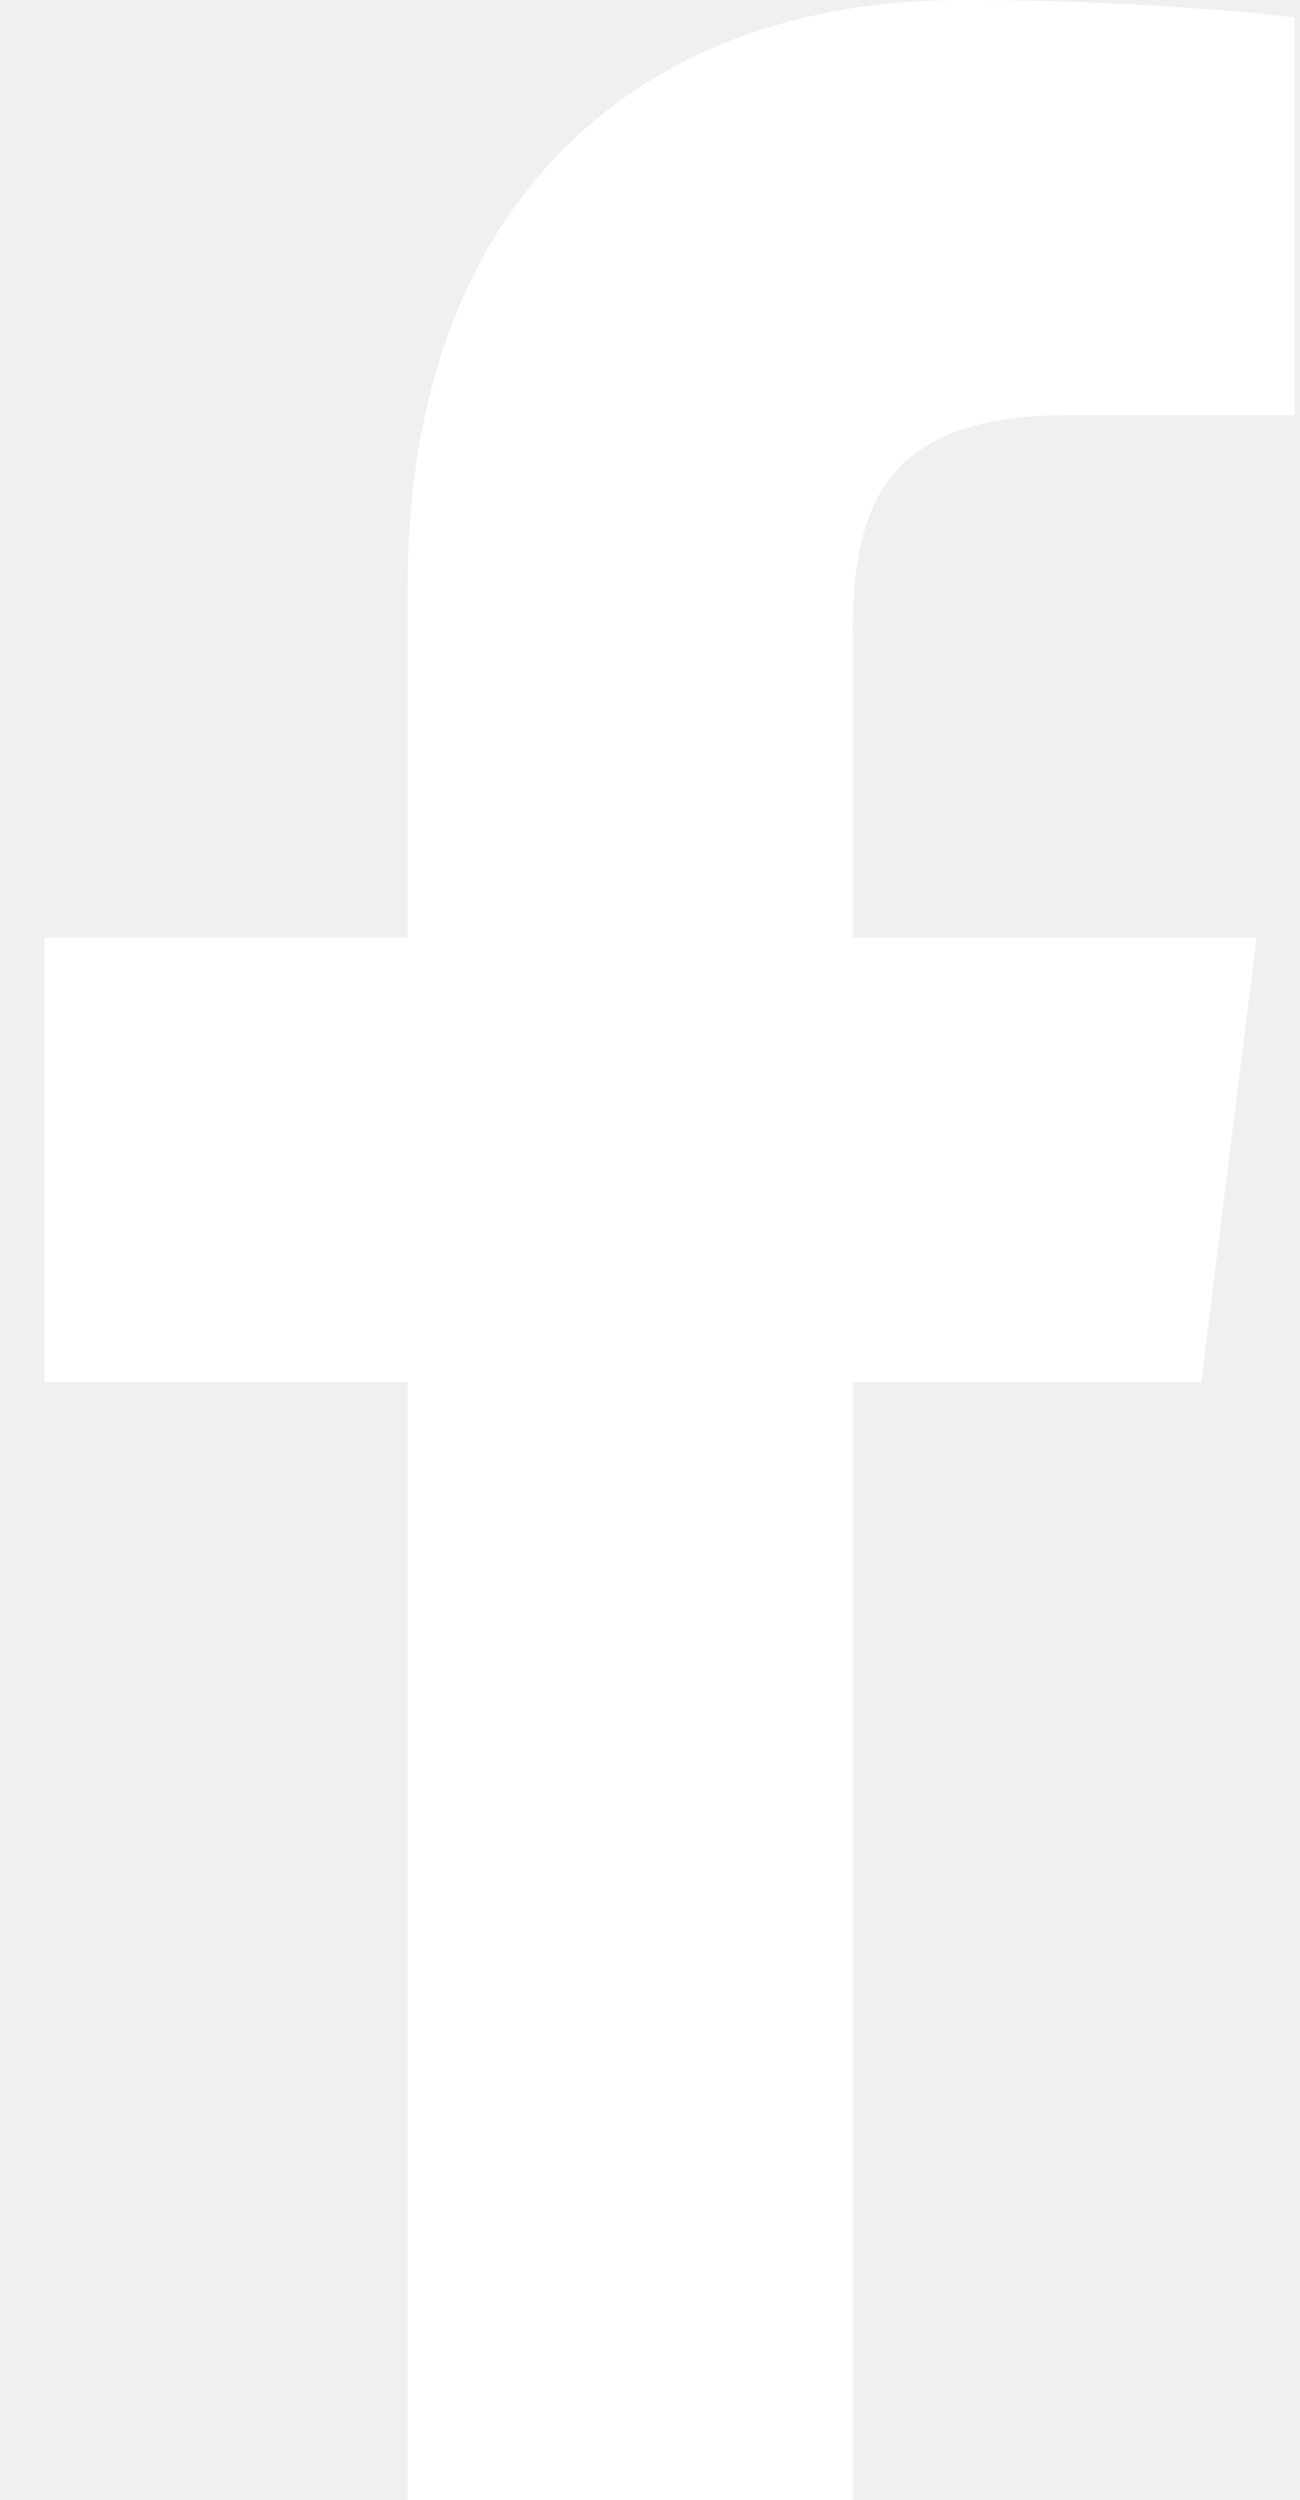
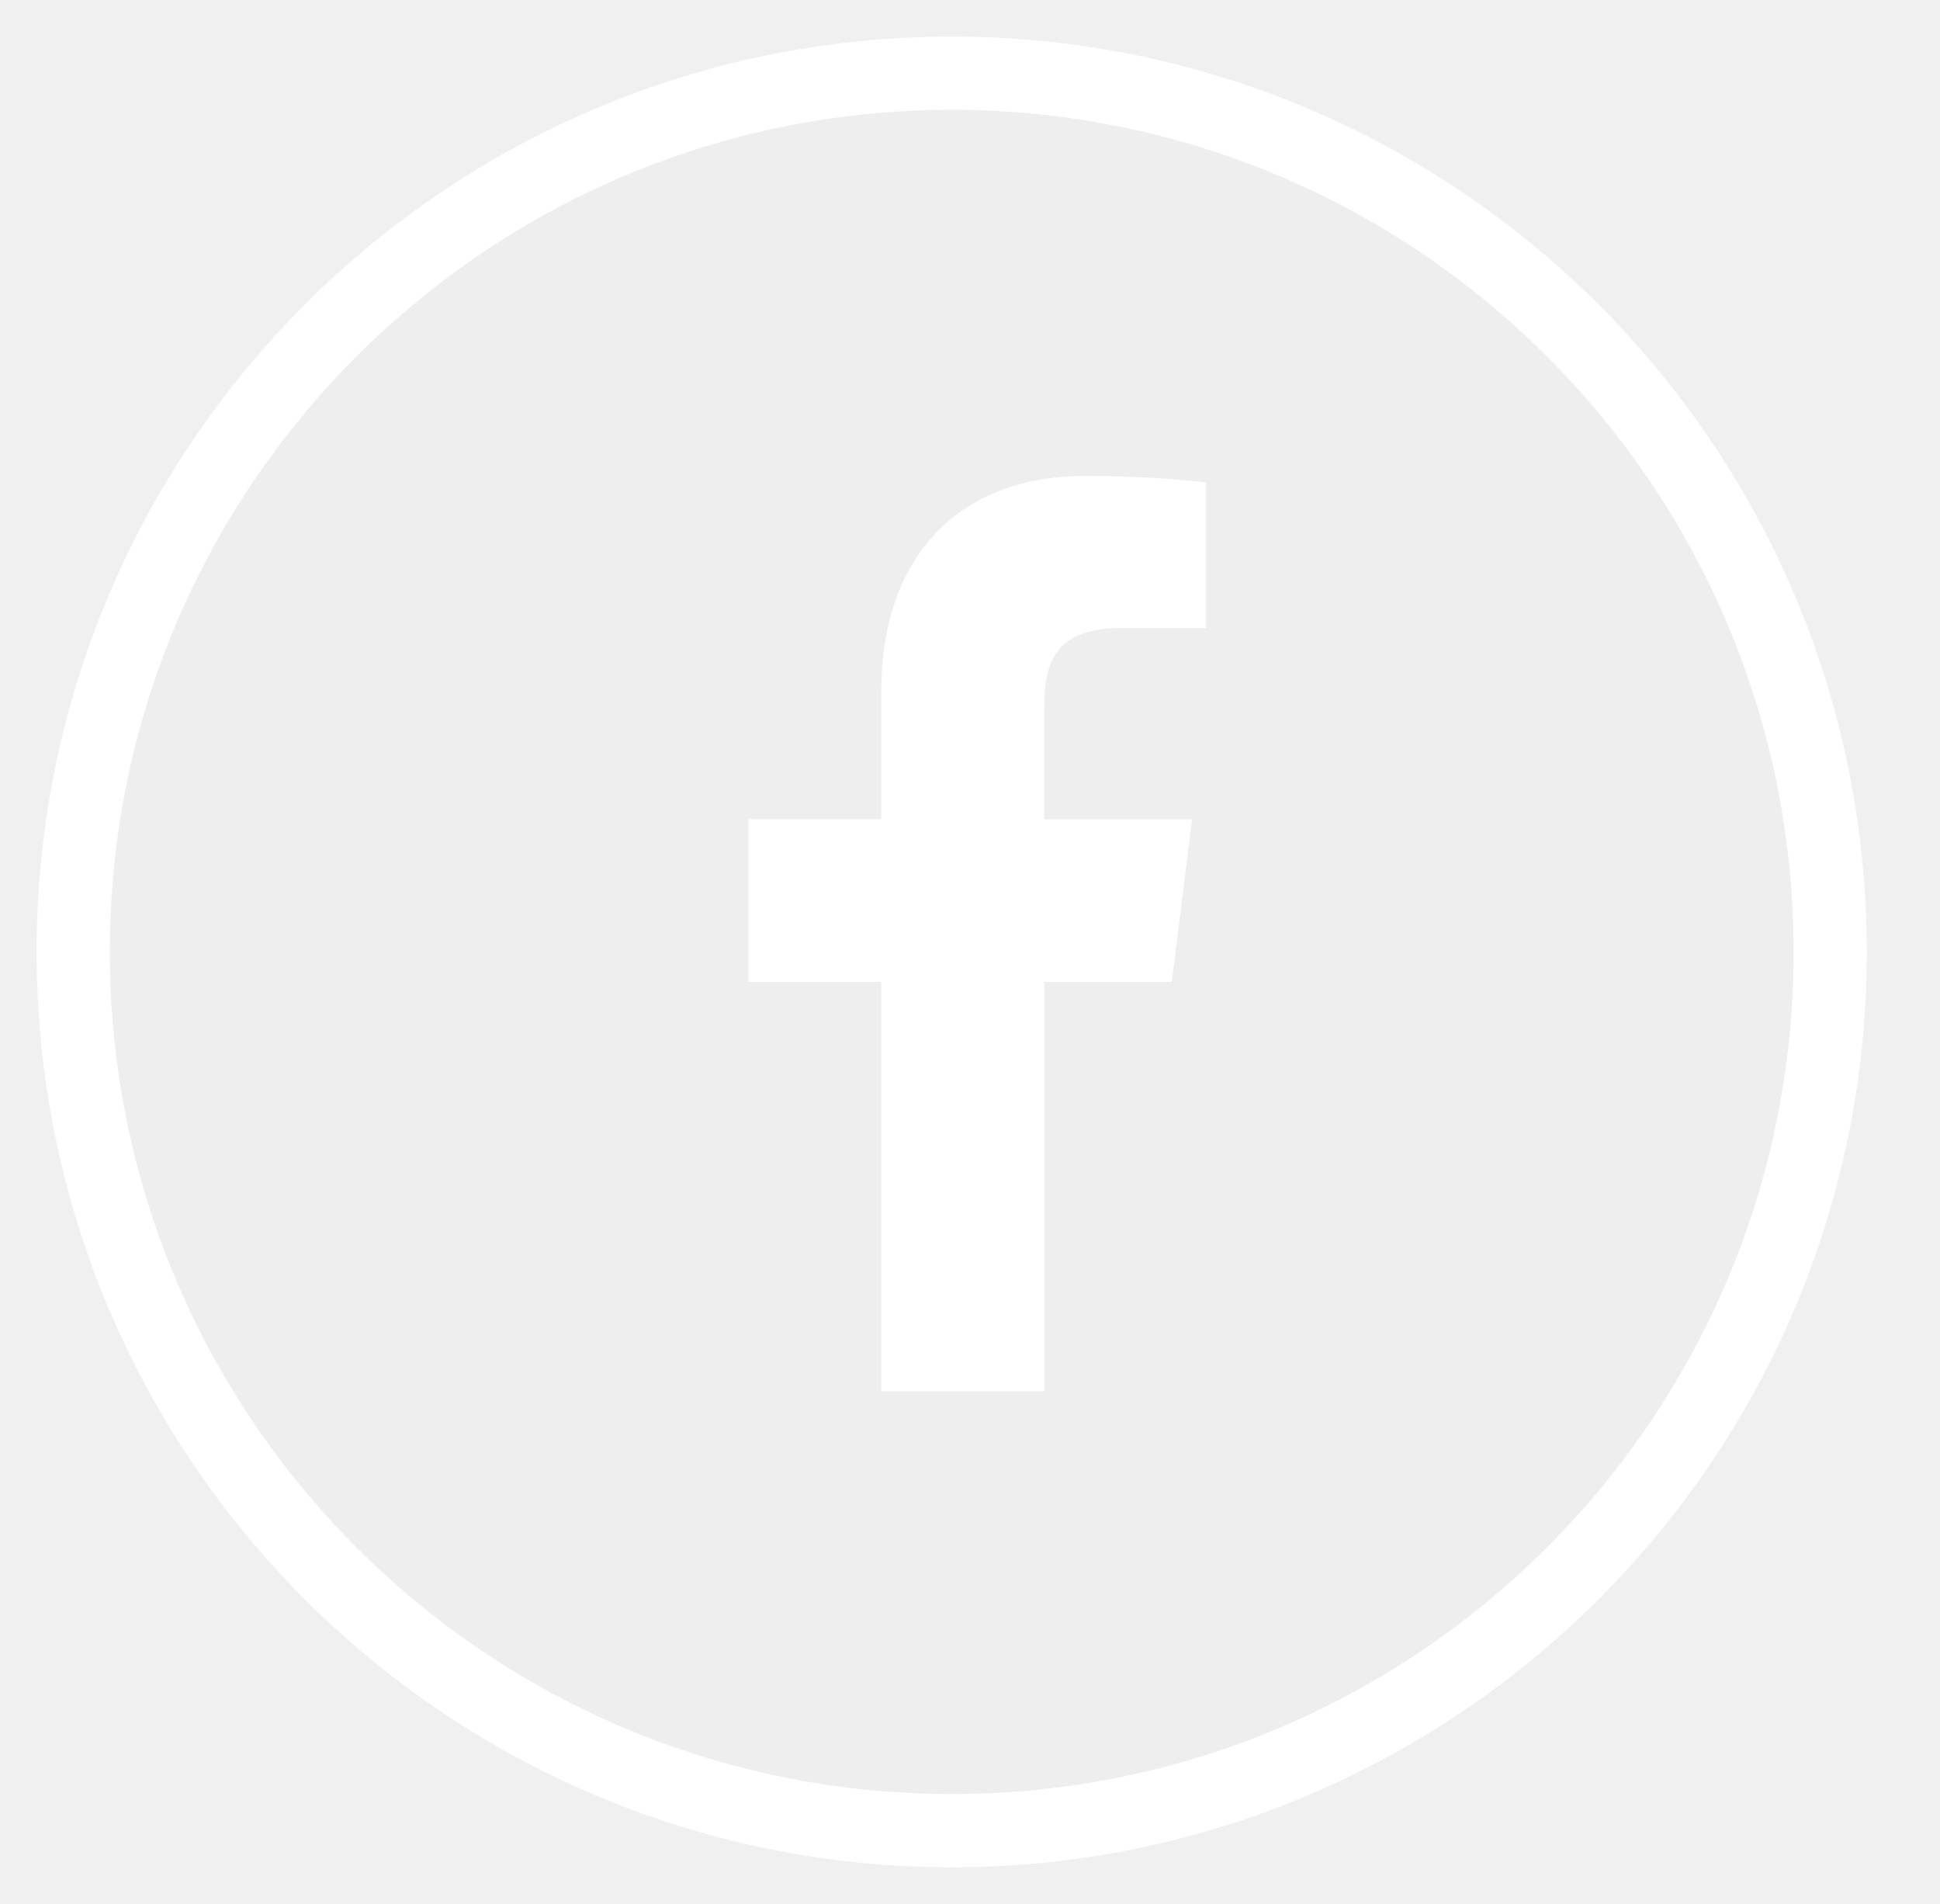
- <svg xmlns="http://www.w3.org/2000/svg" width="13" height="25" viewBox="0 0 13 25" fill="none">
-   <path d="M10.664 4.151H12.946V0.176C12.552 0.122 11.198 0 9.621 0C6.33 0 4.076 2.07 4.076 5.874V9.375H0.445V13.819H4.076V25H8.528V13.82H12.012L12.566 9.376H8.527V6.315C8.528 5.03 8.874 4.151 10.664 4.151Z" fill="white" />
+ <svg xmlns="http://www.w3.org/2000/svg" width="53" height="52" viewBox="0 0 53 52" fill="none">
+   <path d="M26 2C39.255 2 50 12.745 50 26C50 39.255 39.255 50 26 50C12.745 50 2 39.255 2 26C2 12.745 12.745 2 26 2Z" fill="black" fill-opacity="0.01" stroke="white" stroke-width="2" />
+   <g clip-path="url(#clip0_1_18)">
+     <path d="M30.664 17.151H32.946V13.176C32.552 13.122 31.198 13 29.621 13C26.33 13 24.076 15.07 24.076 18.874V22.375H20.445V26.819H24.076V38H28.528V26.82H32.013L32.566 22.376H28.527V19.315C28.528 18.03 28.874 17.151 30.664 17.151Z" fill="white" />
+   </g>
+   <defs>
+     <clipPath id="clip0_1_18">
+       <rect width="25" height="25" fill="white" transform="translate(14 13)" />
+     </clipPath>
+   </defs>
</svg>
